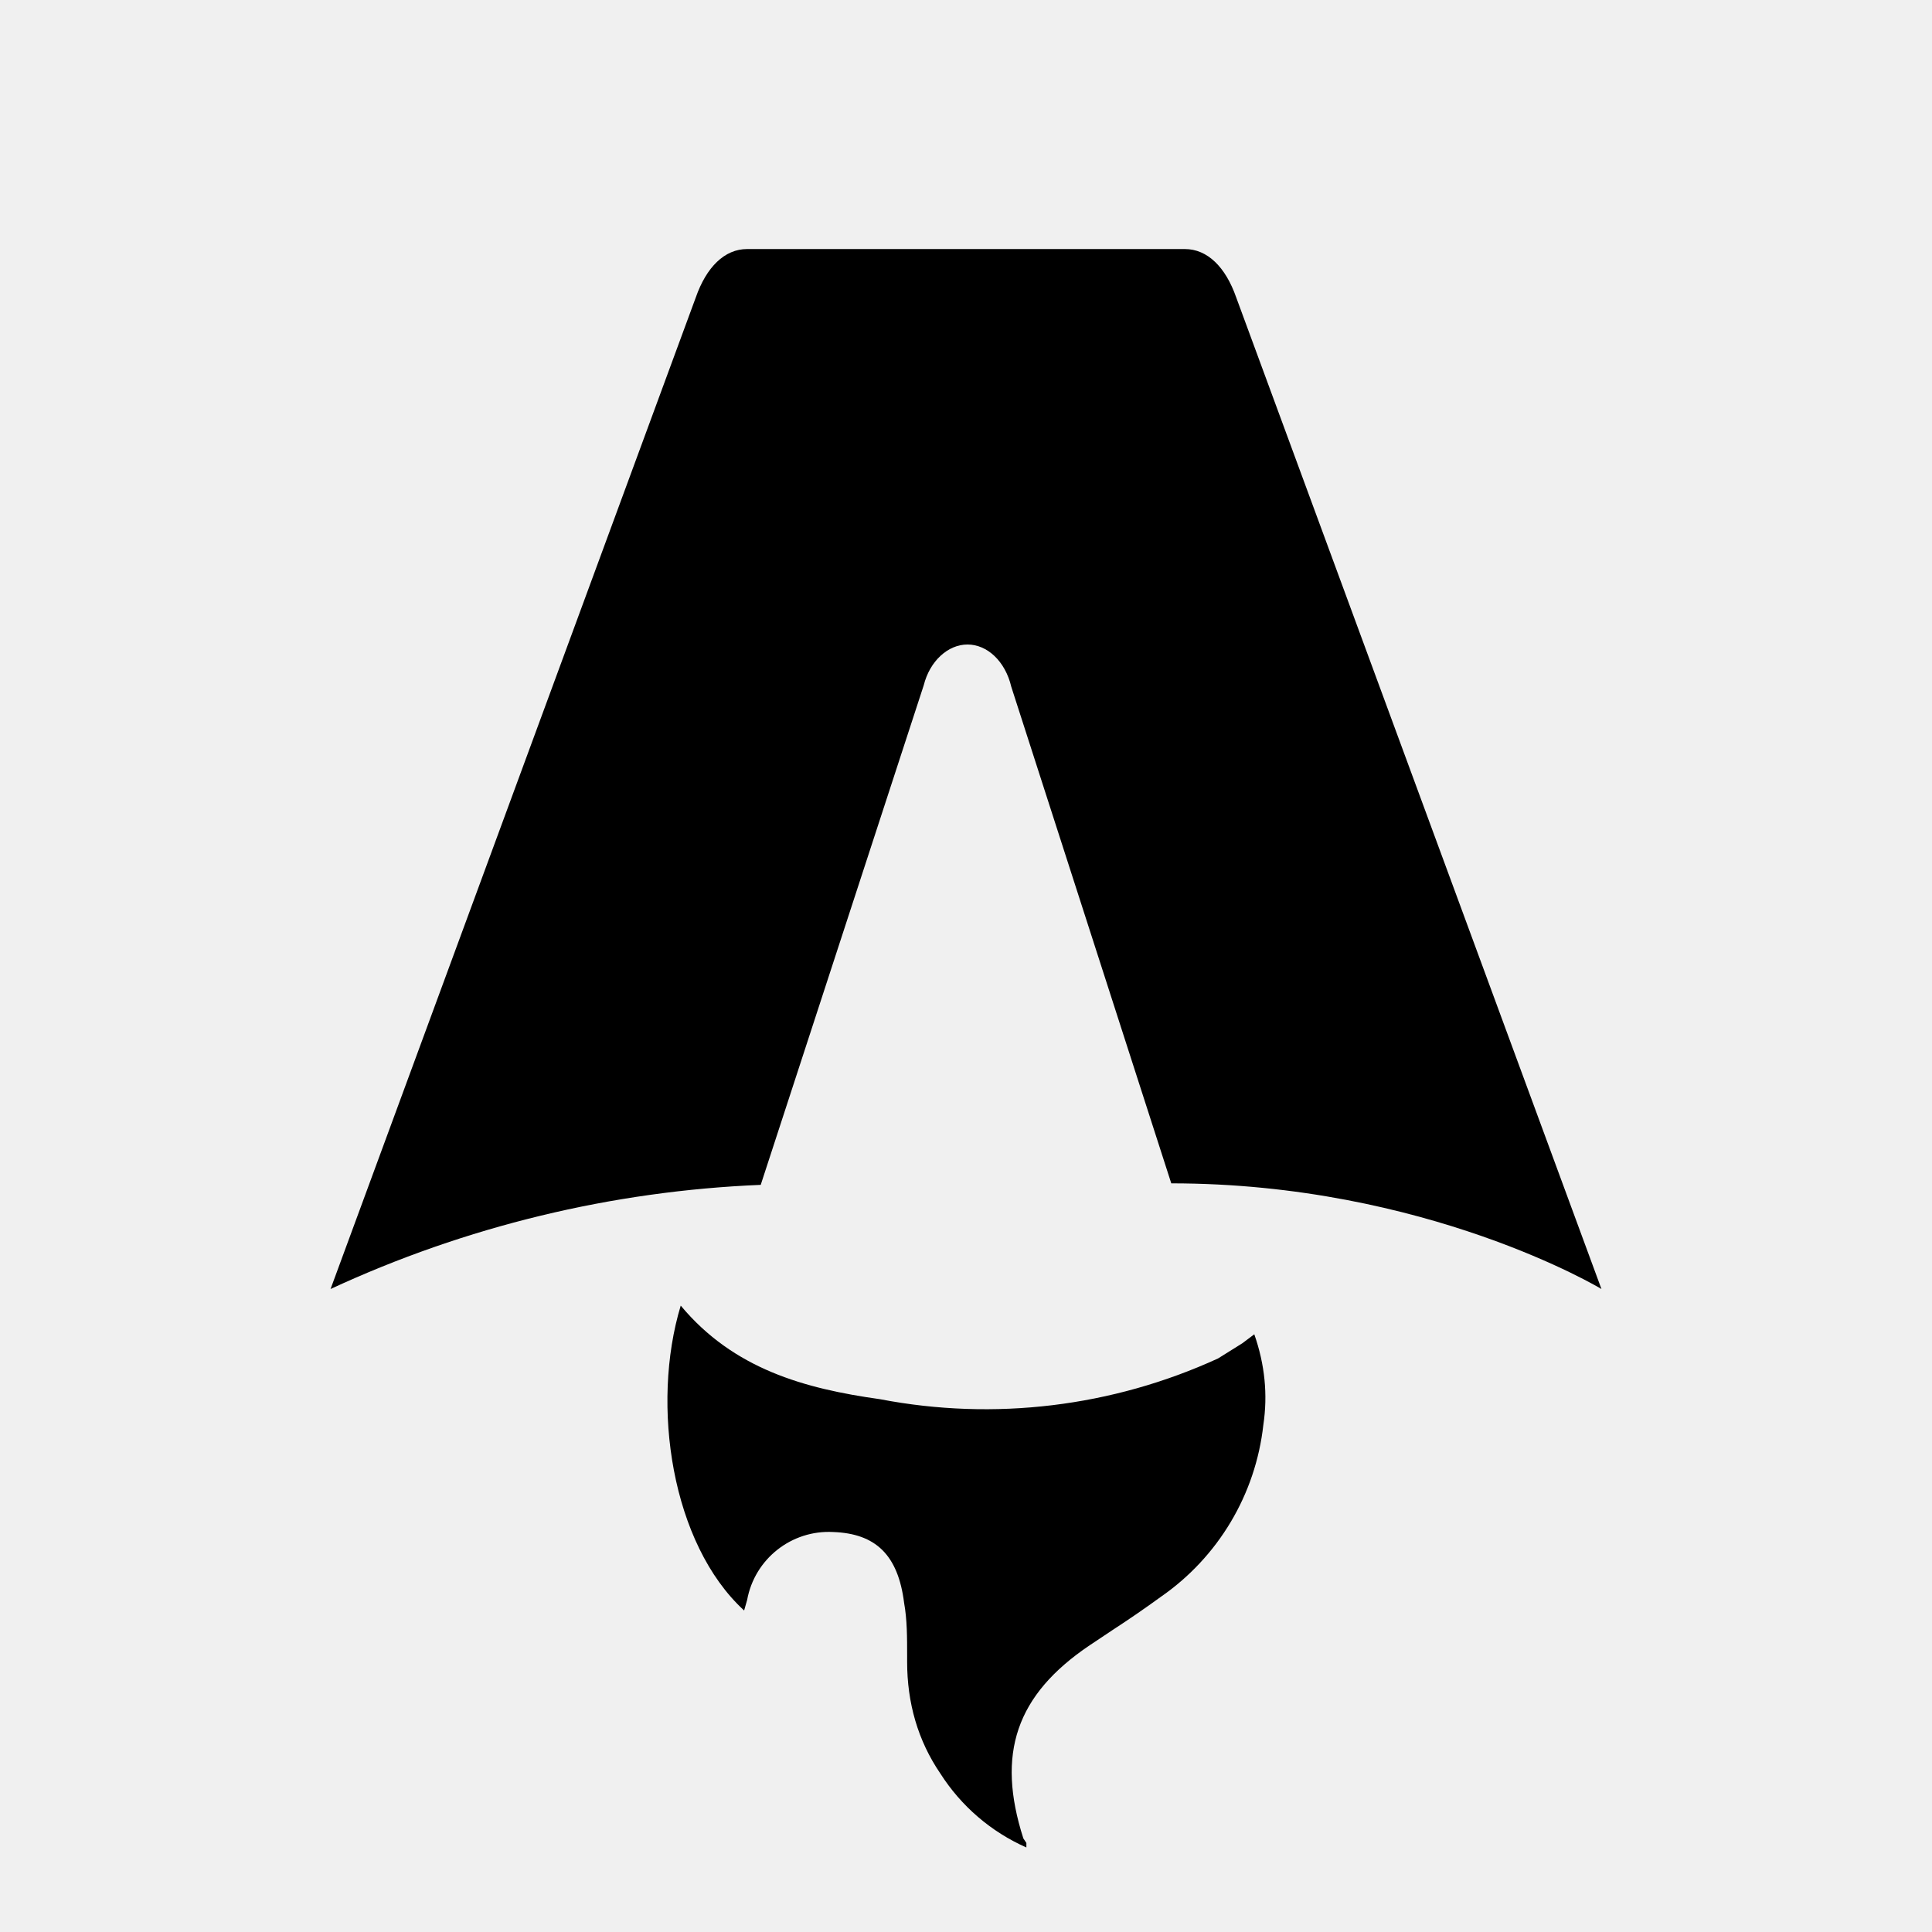
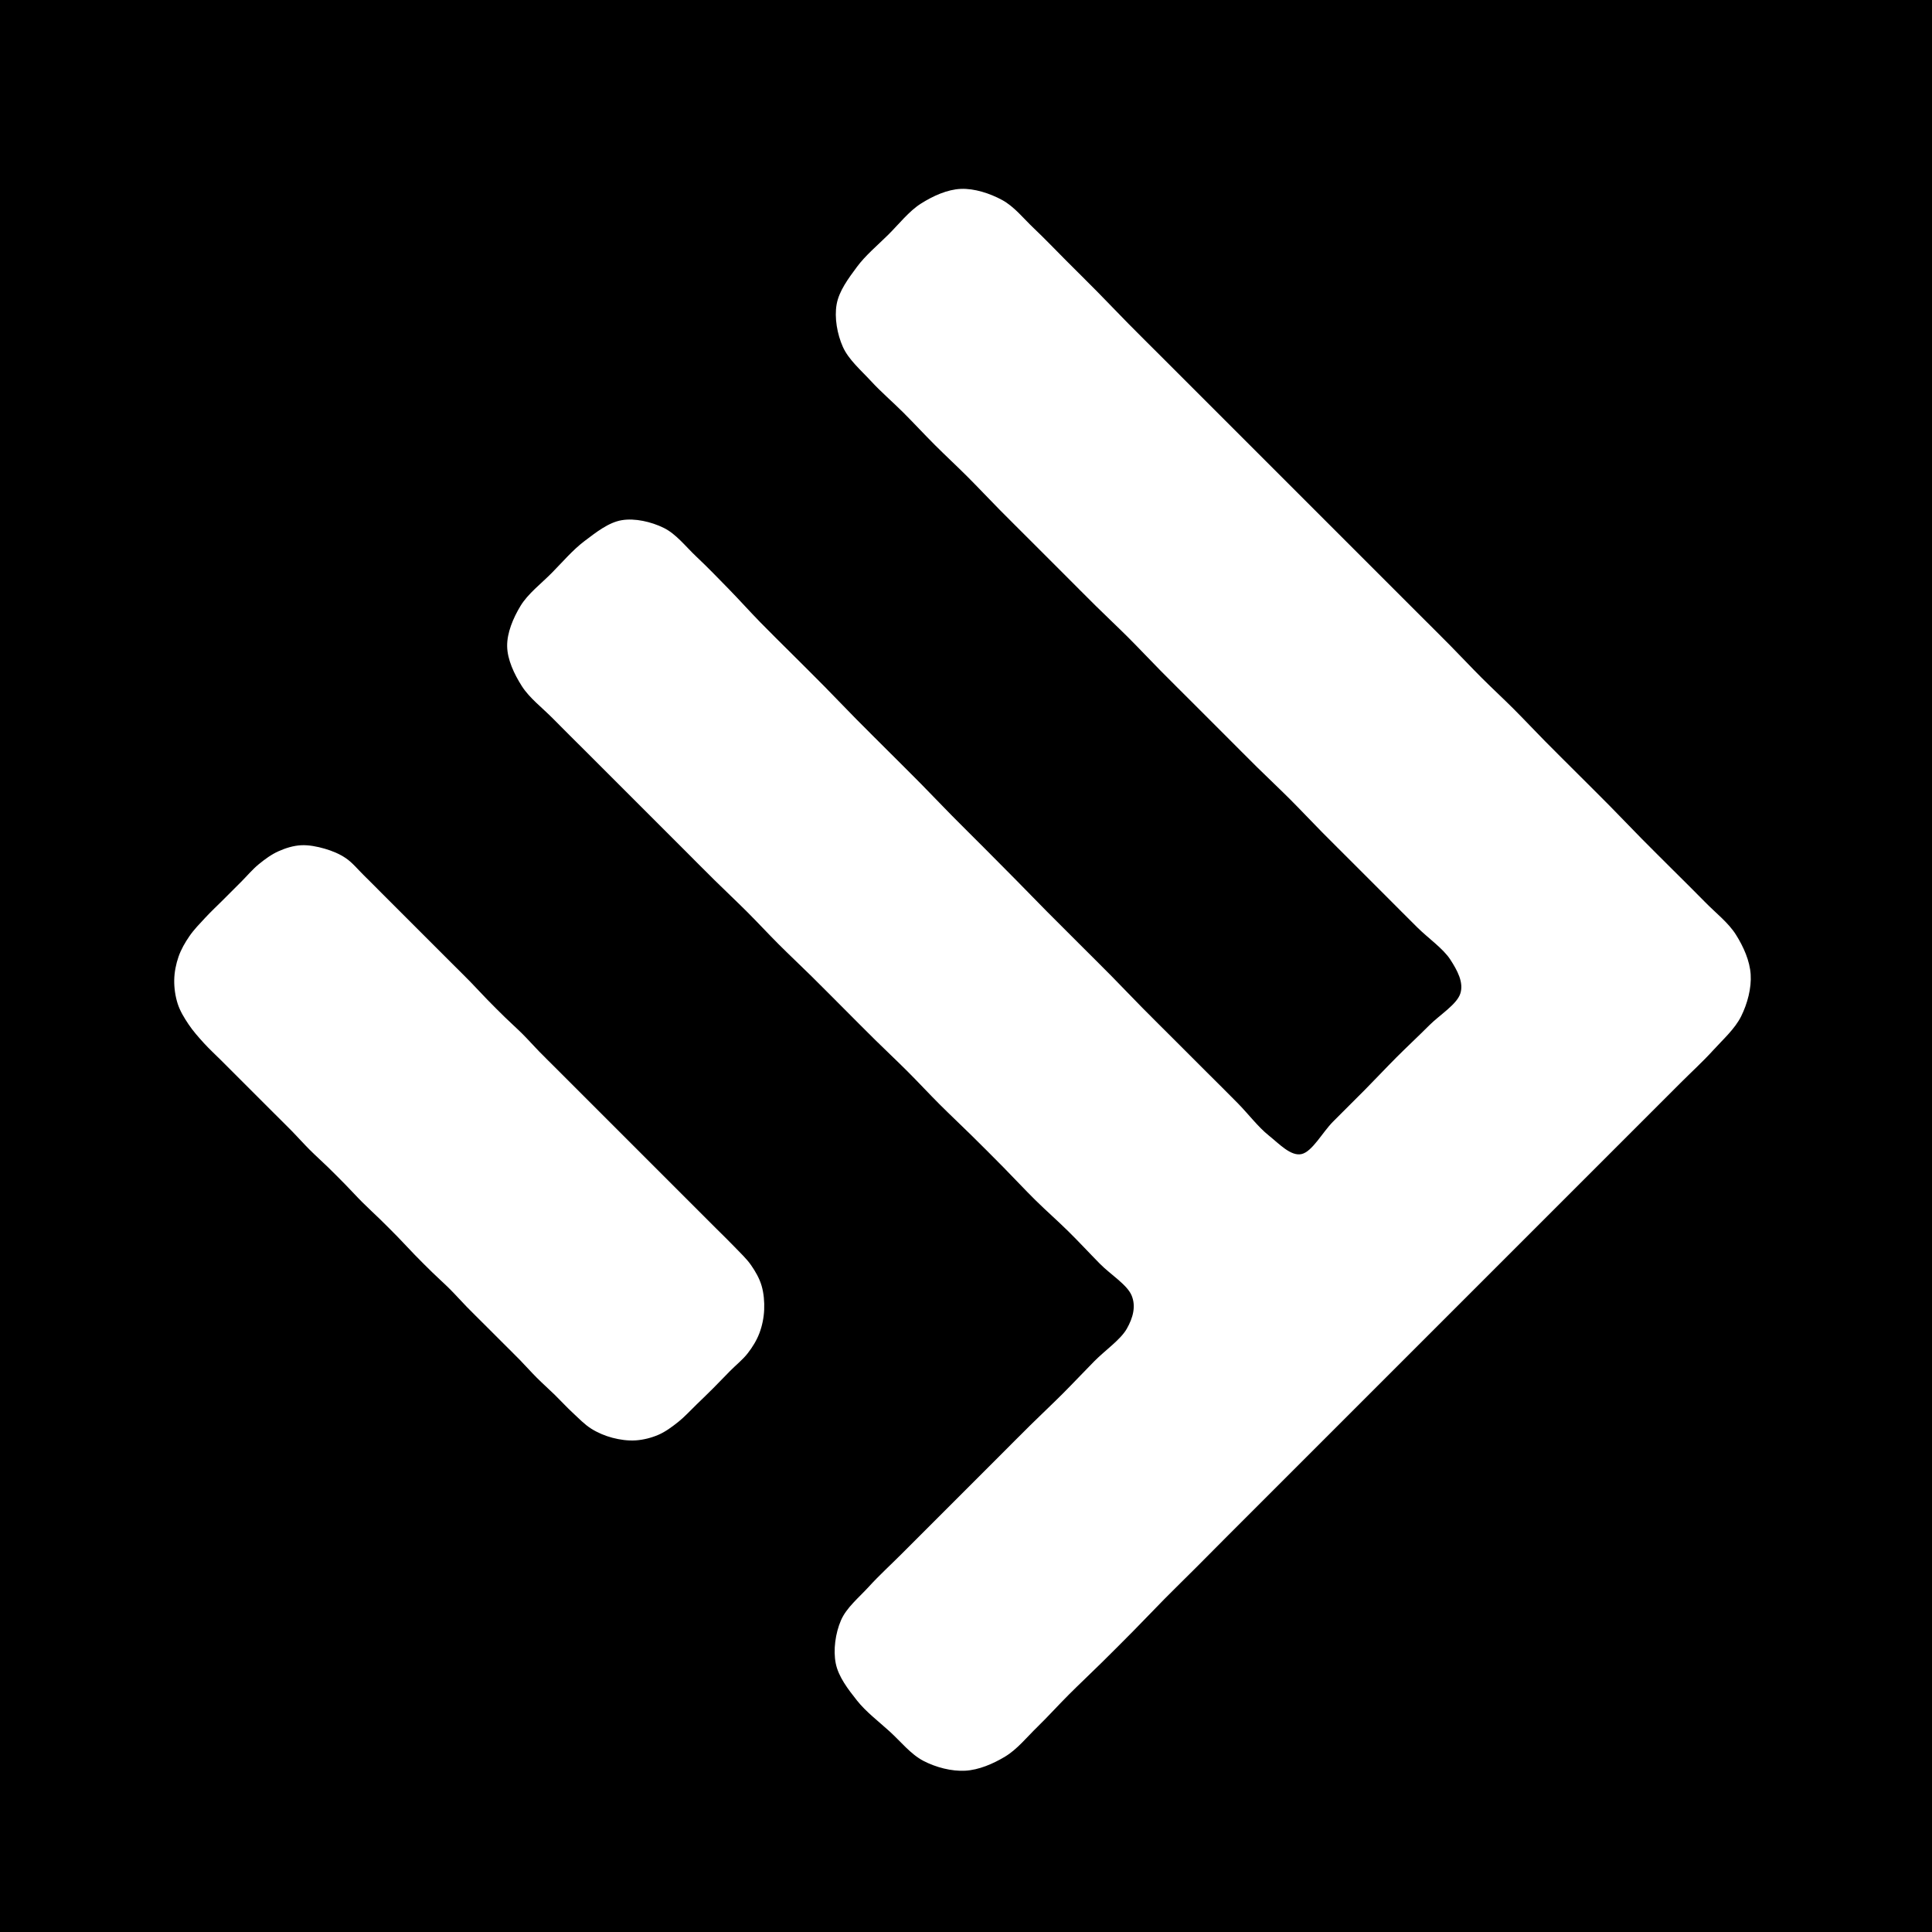
- <svg xmlns="http://www.w3.org/2000/svg" fill="none" viewBox="0 0 128 128">
-   <path d="M50.4 78.5a75.1 75.1 0 0 0-28.5 6.9l24.2-65.7c.7-2 1.9-3.2 3.4-3.2h29c1.5 0 2.7 1.2 3.4 3.2l24.2 65.7s-11.6-7-28.5-7L67 45.5c-.4-1.7-1.6-2.8-2.9-2.8-1.3 0-2.5 1.1-2.9 2.7L50.4 78.5Zm-1.1 28.2Zm-4.2-20.2c-2 6.6-.6 15.8 4.2 20.2a17.5 17.5 0 0 1 .2-.7 5.5 5.5 0 0 1 5.7-4.5c2.8.1 4.3 1.5 4.7 4.7.2 1.1.2 2.3.2 3.5v.4c0 2.7.7 5.2 2.2 7.4a13 13 0 0 0 5.7 4.9v-.3l-.2-.3c-1.8-5.6-.5-9.5 4.4-12.8l1.5-1a73 73 0 0 0 3.2-2.2 16 16 0 0 0 6.8-11.4c.3-2 .1-4-.6-6l-.8.6-1.6 1a37 37 0 0 1-22.4 2.7c-5-.7-9.7-2-13.2-6.2Z" />
-   <style>
-         path { fill: #000; }
-         @media (prefers-color-scheme: dark) {
-             path { fill: #FFF; }
-         }
-     </style>
+ <svg xmlns="http://www.w3.org/2000/svg" viewBox="0 0 560 560">
+   <rect width="560" height="560" fill="#000000" />
+   <path d="M 278.50,54.75 C 274.58,54.92 270.47,56.78 266.96,59.00 C 263.44,61.22 260.51,65.03 257.41,68.09 C 254.32,71.15 250.88,74.00 248.39,77.36 C 245.90,80.72 243.18,84.36 242.50,88.23 C 241.82,92.09 242.66,96.86 244.32,100.57 C 245.99,104.28 249.57,107.32 252.49,110.49 C 255.42,113.67 258.78,116.53 261.87,119.62 C 264.95,122.70 267.90,125.90 271.00,129.00 C 274.10,132.10 277.36,135.11 280.48,138.23 C 283.60,141.35 286.60,144.56 289.71,147.71 C 292.82,150.86 296.02,154.02 299.12,157.12 C 302.22,160.22 305.22,163.22 308.32,166.32 C 311.42,169.42 314.60,172.64 317.73,175.73 C 320.86,178.82 324.00,181.75 327.10,184.85 C 330.21,187.96 333.25,191.21 336.34,194.34 C 339.43,197.47 342.52,200.52 345.64,203.64 C 348.76,206.76 351.91,209.91 355.05,213.05 C 358.18,216.18 361.31,219.35 364.46,222.46 C 367.61,225.56 370.82,228.57 373.94,231.69 C 377.06,234.81 380.13,238.09 383.17,241.17 C 386.21,244.25 389.10,247.10 392.16,250.16 C 395.23,253.23 398.45,256.45 401.57,259.57 C 404.69,262.69 407.75,265.79 410.88,268.88 C 414.01,271.97 418.29,274.93 420.36,278.11 C 422.43,281.29 424.31,284.77 423.29,287.96 C 422.28,291.14 417.33,294.14 414.25,297.22 C 411.17,300.31 407.87,303.38 404.79,306.46 C 401.71,309.55 398.84,312.62 395.76,315.74 C 392.69,318.85 389.45,322.01 386.36,325.14 C 383.27,328.27 380.33,333.86 377.23,334.52 C 374.13,335.18 370.82,331.58 367.75,329.12 C 364.68,326.67 361.82,322.88 358.81,319.81 C 355.81,316.75 352.80,313.80 349.72,310.72 C 346.63,307.63 343.41,304.41 340.31,301.31 C 337.21,298.21 334.13,295.17 331.11,292.11 C 328.09,289.05 325.22,286.02 322.19,282.94 C 319.15,279.86 316.00,276.75 312.88,273.63 C 309.76,270.51 306.55,267.33 303.47,264.22 C 300.40,261.12 297.47,258.08 294.43,255.00 C 291.39,251.92 288.35,248.86 285.25,245.75 C 282.15,242.64 278.91,239.45 275.84,236.34 C 272.77,233.23 269.87,230.16 266.82,227.07 C 263.76,223.97 260.63,220.88 257.51,217.76 C 254.39,214.64 251.19,211.48 248.10,208.35 C 245.01,205.22 242.06,202.11 238.98,198.98 C 235.89,195.84 232.67,192.67 229.57,189.57 C 226.47,186.47 223.41,183.49 220.37,180.37 C 217.32,177.24 214.39,173.97 211.31,170.81 C 208.23,167.65 205.06,164.37 201.90,161.40 C 198.75,158.43 195.99,154.77 192.37,153.00 C 188.76,151.23 184.04,150.14 180.22,150.78 C 176.39,151.42 172.80,154.28 169.42,156.83 C 166.04,159.38 163.03,162.93 159.94,166.06 C 156.85,169.19 153.04,172.07 150.88,175.62 C 148.73,179.16 146.94,183.44 147.00,187.31 C 147.06,191.19 149.02,195.35 151.25,198.86 C 153.48,202.37 157.29,205.23 160.38,208.38 C 163.47,211.54 166.65,214.65 169.79,217.79 C 172.93,220.93 176.08,224.08 179.20,227.20 C 182.32,230.32 185.40,233.40 188.50,236.50 C 191.60,239.60 194.71,242.71 197.81,245.81 C 200.91,248.91 203.98,252.02 207.11,255.11 C 210.24,258.20 213.49,261.24 216.59,264.34 C 219.69,267.44 222.62,270.62 225.72,273.72 C 228.82,276.82 232.05,279.85 235.20,282.95 C 238.35,286.06 241.54,289.29 244.61,292.36 C 247.68,295.43 250.52,298.32 253.60,301.35 C 256.68,304.39 259.97,307.47 263.09,310.59 C 266.20,313.70 269.23,316.98 272.32,320.07 C 275.40,323.15 278.49,326.04 281.59,329.09 C 284.69,332.15 287.81,335.26 290.90,338.40 C 293.98,341.53 297.00,344.79 300.13,347.88 C 303.26,350.97 306.57,353.86 309.68,356.93 C 312.80,360.00 315.75,363.21 318.81,366.31 C 321.86,369.41 326.71,372.37 328.01,375.51 C 329.31,378.65 328.41,381.97 326.61,385.14 C 324.81,388.31 320.31,391.40 317.20,394.55 C 314.10,397.69 311.06,400.94 307.97,404.03 C 304.89,407.11 301.78,410.01 298.70,413.05 C 295.62,416.09 292.60,419.15 289.50,422.25 C 286.40,425.35 283.22,428.53 280.09,431.66 C 276.95,434.80 273.82,437.93 270.68,441.07 C 267.54,444.21 264.41,447.34 261.27,450.48 C 258.14,453.61 254.78,456.68 251.86,459.89 C 248.94,463.09 245.35,465.97 243.75,469.68 C 242.15,473.40 241.47,478.29 242.25,482.16 C 243.03,486.03 245.81,489.63 248.41,492.91 C 251.02,496.20 254.66,498.95 257.86,501.86 C 261.07,504.78 263.99,508.49 267.64,510.39 C 271.29,512.29 275.80,513.46 279.76,513.25 C 283.71,513.04 287.87,511.25 291.36,509.14 C 294.85,507.03 297.60,503.56 300.68,500.57 C 303.75,497.58 306.70,494.30 309.81,491.19 C 312.91,488.09 316.16,485.05 319.29,481.96 C 322.42,478.87 325.55,475.74 328.59,472.66 C 331.63,469.58 334.49,466.55 337.51,463.49 C 340.54,460.43 343.65,457.40 346.75,454.30 C 349.85,451.20 352.99,448.02 356.12,444.88 C 359.25,441.74 362.39,438.61 365.53,435.47 C 368.67,432.33 371.82,429.18 374.94,426.06 C 378.06,422.94 381.14,419.86 384.24,416.76 C 387.34,413.66 390.45,410.55 393.55,407.45 C 396.65,404.35 399.73,401.27 402.85,398.15 C 405.97,395.03 409.12,391.88 412.26,388.74 C 415.40,385.60 418.53,382.47 421.67,379.33 C 424.80,376.20 427.94,373.06 431.08,369.92 C 434.21,366.79 437.37,363.63 440.48,360.52 C 443.60,357.40 446.67,354.33 449.79,351.21 C 452.91,348.09 456.06,344.94 459.20,341.80 C 462.33,338.67 465.47,335.53 468.61,332.39 C 471.74,329.26 474.93,326.07 478.01,322.99 C 481.10,319.90 484.03,316.97 487.11,313.89 C 490.20,310.80 493.59,307.70 496.52,304.48 C 499.45,301.26 502.87,298.23 504.69,294.56 C 506.51,290.89 507.70,286.38 507.44,282.44 C 507.19,278.50 505.37,274.41 503.16,270.91 C 500.96,267.41 497.24,264.57 494.21,261.46 C 491.18,258.35 488.09,255.34 485.01,252.26 C 481.92,249.17 478.79,246.09 475.70,242.95 C 472.62,239.82 469.56,236.60 466.47,233.47 C 463.38,230.34 460.27,227.27 457.17,224.17 C 454.07,221.07 450.94,217.98 447.86,214.86 C 444.79,211.75 441.80,208.55 438.74,205.49 C 435.67,202.42 432.55,199.55 429.46,196.46 C 426.38,193.38 423.34,190.13 420.23,186.98 C 417.12,183.83 413.94,180.69 410.82,177.57 C 407.70,174.45 404.64,171.39 401.52,168.27 C 398.40,165.15 395.25,162.00 392.11,158.86 C 388.97,155.72 385.82,152.57 382.70,149.45 C 379.58,146.33 376.46,143.21 373.40,140.15 C 370.33,137.08 367.37,134.12 364.30,131.05 C 361.23,127.98 358.10,124.85 354.99,121.74 C 351.89,118.64 348.77,115.52 345.69,112.44 C 342.61,109.36 339.57,106.32 336.49,103.24 C 333.40,100.15 330.24,97.03 327.18,93.93 C 324.13,90.84 321.18,87.72 318.16,84.66 C 315.14,81.60 312.13,78.63 309.06,75.56 C 306.00,72.50 302.86,69.19 299.76,66.26 C 296.66,63.33 294.01,59.89 290.47,57.97 C 286.93,56.05 282.42,54.58 278.50,54.75 Z" fill="#ffffff" />
+   <path d="M 87.25,245.00 C 85.01,245.12 82.74,245.83 80.70,246.75 C 78.65,247.67 76.79,249.04 74.98,250.52 C 73.17,252.01 71.55,253.95 69.83,255.67 C 68.11,257.39 66.40,259.10 64.68,260.82 C 62.97,262.53 61.16,264.21 59.54,265.96 C 57.91,267.72 56.22,269.44 54.92,271.33 C 53.62,273.22 52.49,275.18 51.75,277.30 C 51.01,279.42 50.54,281.79 50.50,284.06 C 50.46,286.33 50.81,288.79 51.50,290.93 C 52.19,293.07 53.38,295.00 54.65,296.90 C 55.92,298.80 57.49,300.58 59.09,302.34 C 60.69,304.10 62.52,305.77 64.24,307.49 C 65.95,309.20 67.67,310.92 69.39,312.64 C 71.10,314.35 72.82,316.07 74.53,317.78 C 76.25,319.50 77.96,321.21 79.68,322.93 C 81.40,324.65 83.14,326.35 84.83,328.08 C 86.51,329.81 88.10,331.60 89.80,333.30 C 91.50,335.00 93.29,336.58 95.02,338.27 C 96.75,339.95 98.49,341.71 100.17,343.42 C 101.84,345.12 103.38,346.84 105.05,348.50 C 106.71,350.16 108.44,351.73 110.15,353.40 C 111.86,355.07 113.63,356.84 115.30,358.55 C 116.97,360.26 118.50,361.95 120.16,363.66 C 121.83,365.38 123.60,367.14 125.31,368.81 C 127.02,370.48 128.77,372.02 130.43,373.68 C 132.09,375.34 133.63,377.09 135.30,378.80 C 136.97,380.51 138.73,382.23 140.44,383.94 C 142.16,385.66 143.88,387.38 145.59,389.09 C 147.31,390.81 149.07,392.53 150.74,394.24 C 152.41,395.95 153.92,397.67 155.61,399.36 C 157.29,401.04 159.10,402.64 160.83,404.33 C 162.55,406.01 164.22,407.85 165.97,409.47 C 167.73,411.10 169.42,412.88 171.34,414.09 C 173.26,415.30 175.36,416.18 177.52,416.75 C 179.68,417.32 182.05,417.65 184.28,417.50 C 186.51,417.35 188.83,416.76 190.88,415.87 C 192.94,414.97 194.79,413.58 196.62,412.13 C 198.44,410.68 200.15,408.79 201.84,407.16 C 203.53,405.53 205.12,403.99 206.75,402.36 C 208.38,400.73 209.95,399.07 211.61,397.39 C 213.28,395.70 215.33,394.07 216.75,392.23 C 218.17,390.40 219.35,388.46 220.14,386.36 C 220.93,384.26 221.40,381.92 221.50,379.64 C 221.60,377.36 221.39,374.84 220.75,372.67 C 220.11,370.51 218.98,368.55 217.67,366.67 C 216.36,364.79 214.53,363.12 212.88,361.38 C 211.22,359.64 209.44,357.94 207.73,356.23 C 206.01,354.51 204.30,352.80 202.58,351.08 C 200.87,349.37 199.15,347.65 197.43,345.93 C 195.72,344.22 194.00,342.50 192.29,340.79 C 190.57,339.07 188.85,337.35 187.14,335.64 C 185.42,333.92 183.71,332.21 181.99,330.49 C 180.28,328.78 178.56,327.06 176.84,325.34 C 175.13,323.63 173.41,321.91 171.70,320.20 C 169.98,318.48 168.26,316.76 166.55,315.05 C 164.83,313.33 163.12,311.62 161.40,309.90 C 159.69,308.19 157.91,306.45 156.25,304.75 C 154.60,303.06 153.14,301.39 151.49,299.74 C 149.84,298.09 148.08,296.54 146.37,294.87 C 144.66,293.20 142.90,291.44 141.23,289.73 C 139.56,288.02 138.03,286.32 136.36,284.61 C 134.69,282.90 132.93,281.18 131.21,279.46 C 129.50,277.75 127.78,276.03 126.06,274.31 C 124.35,272.60 122.63,270.88 120.92,269.17 C 119.20,267.45 117.49,265.74 115.77,264.02 C 114.05,262.30 112.34,260.59 110.62,258.87 C 108.91,257.16 107.20,255.41 105.47,253.72 C 103.75,252.04 102.15,250.04 100.25,248.75 C 98.36,247.47 96.28,246.63 94.12,246.00 C 91.95,245.37 89.49,244.88 87.25,245.00 Z" fill="#ffffff" />
</svg>
